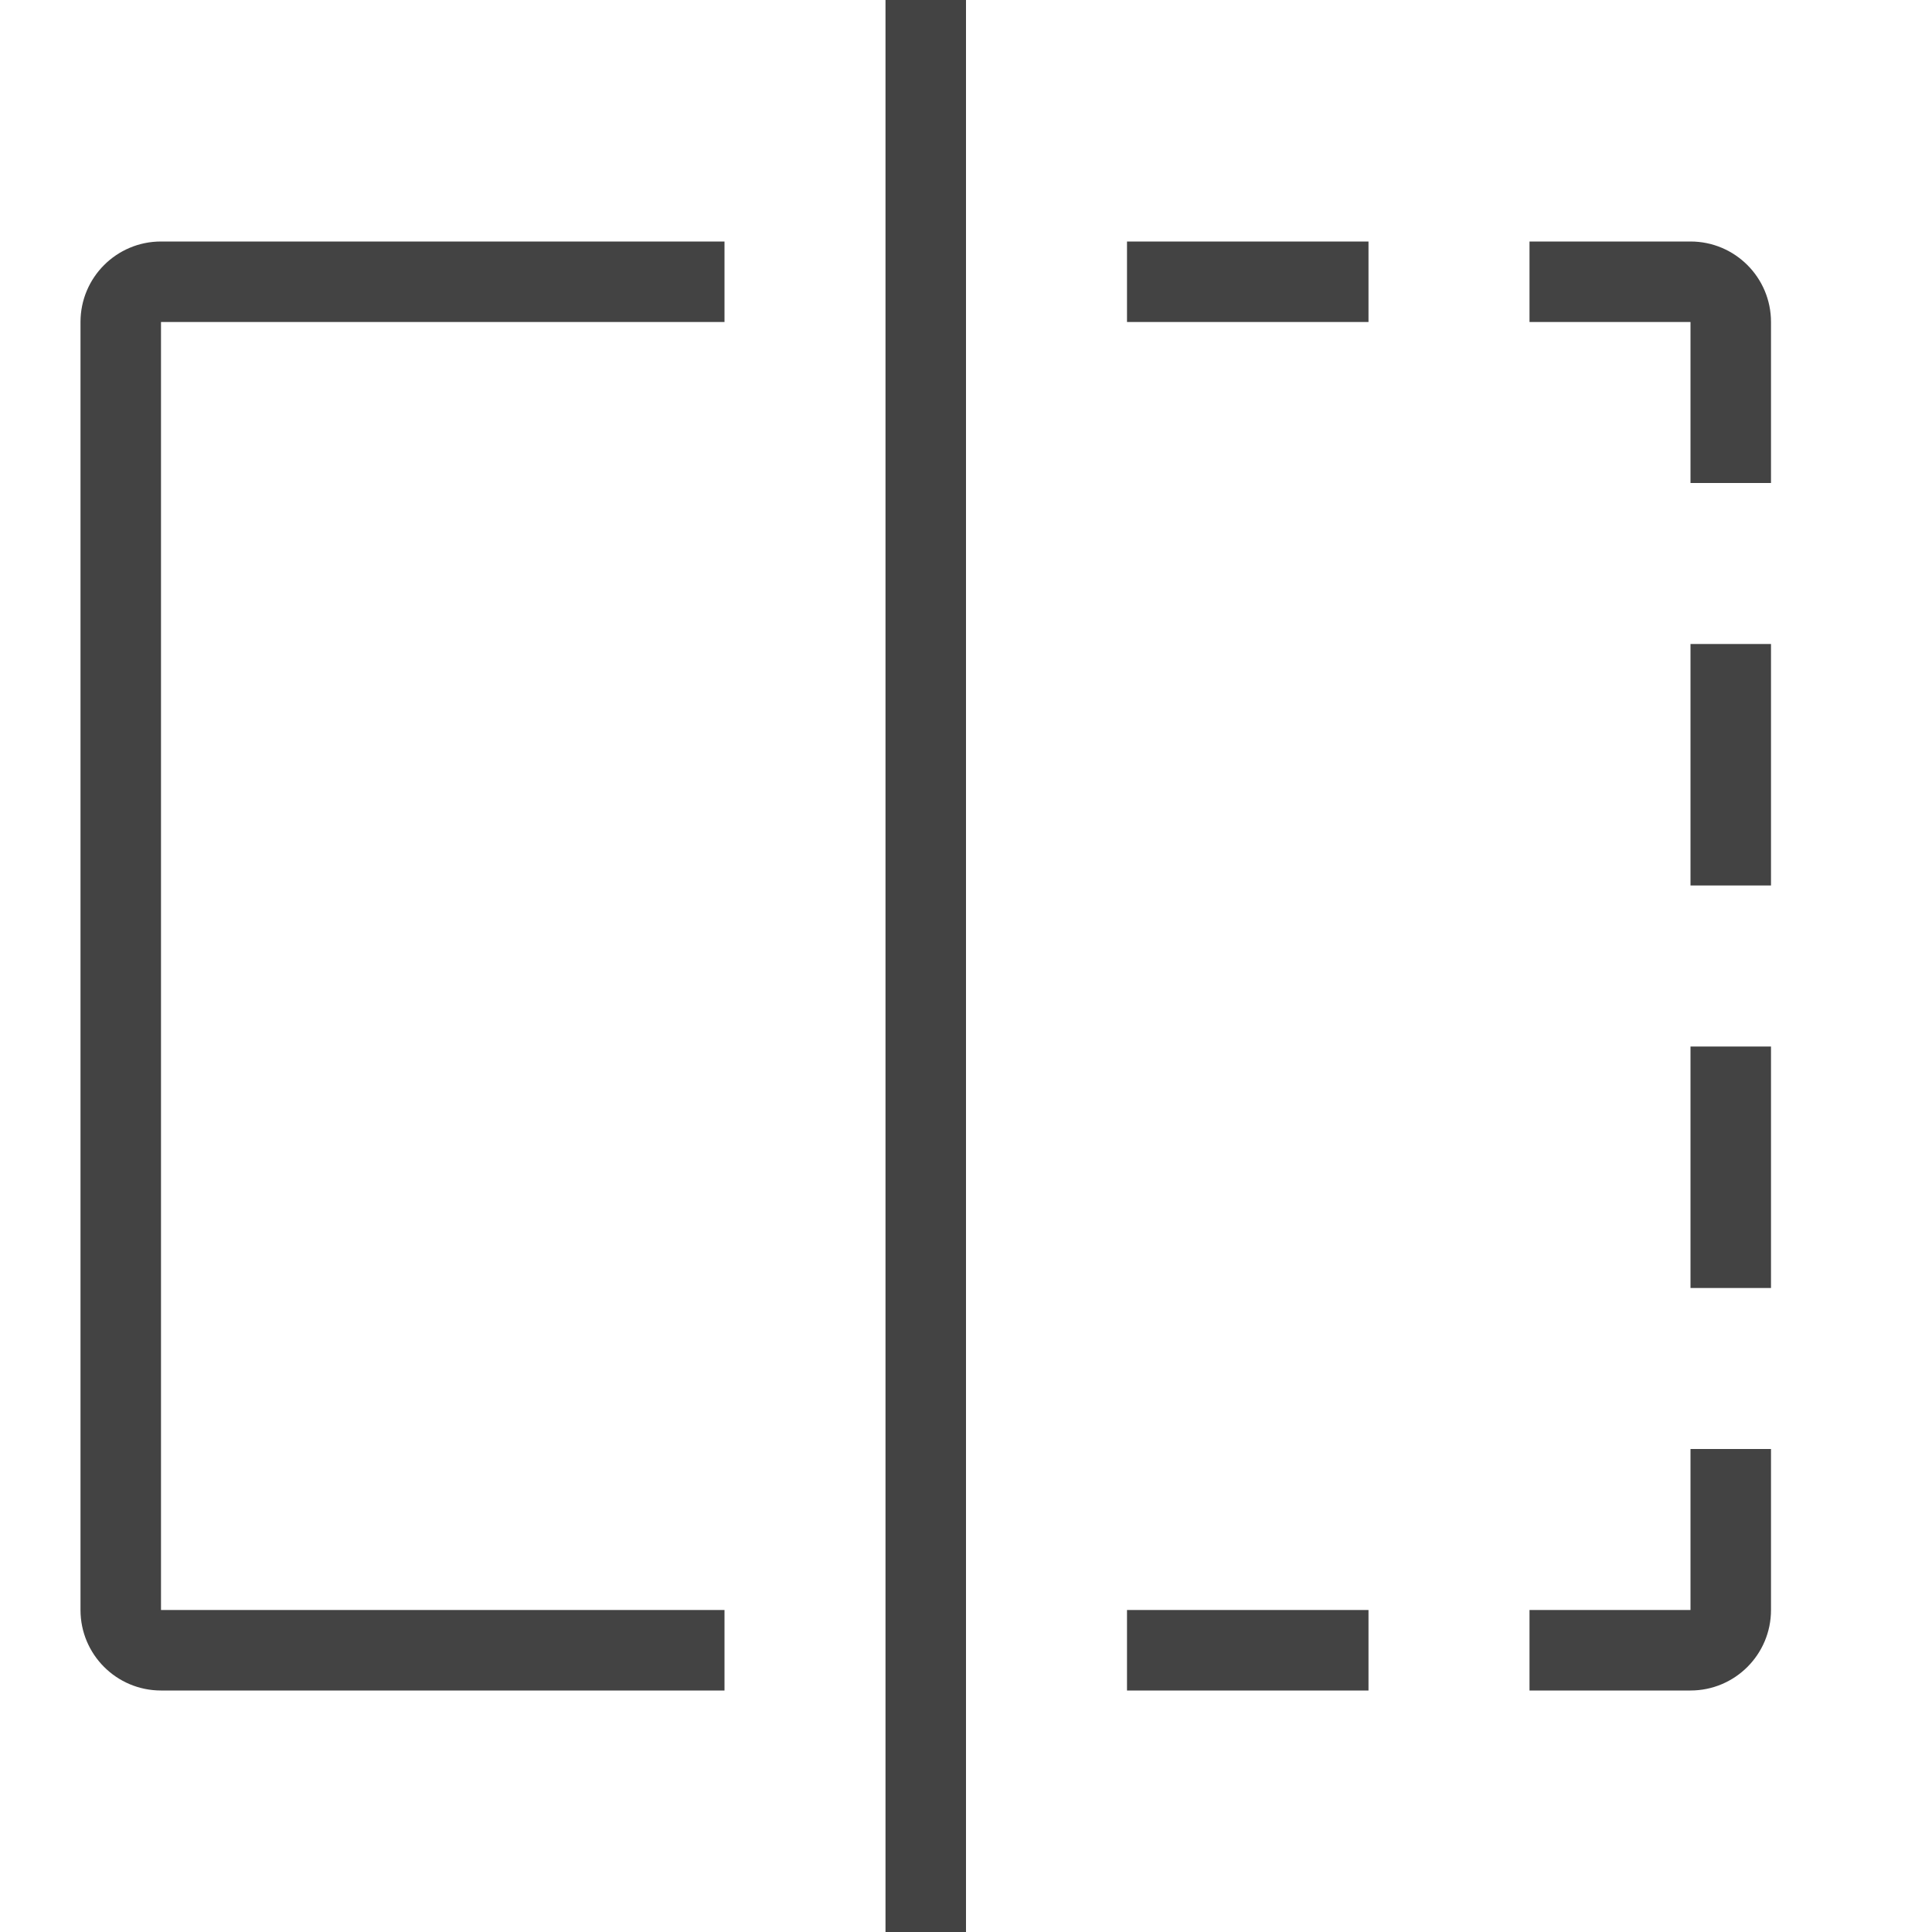
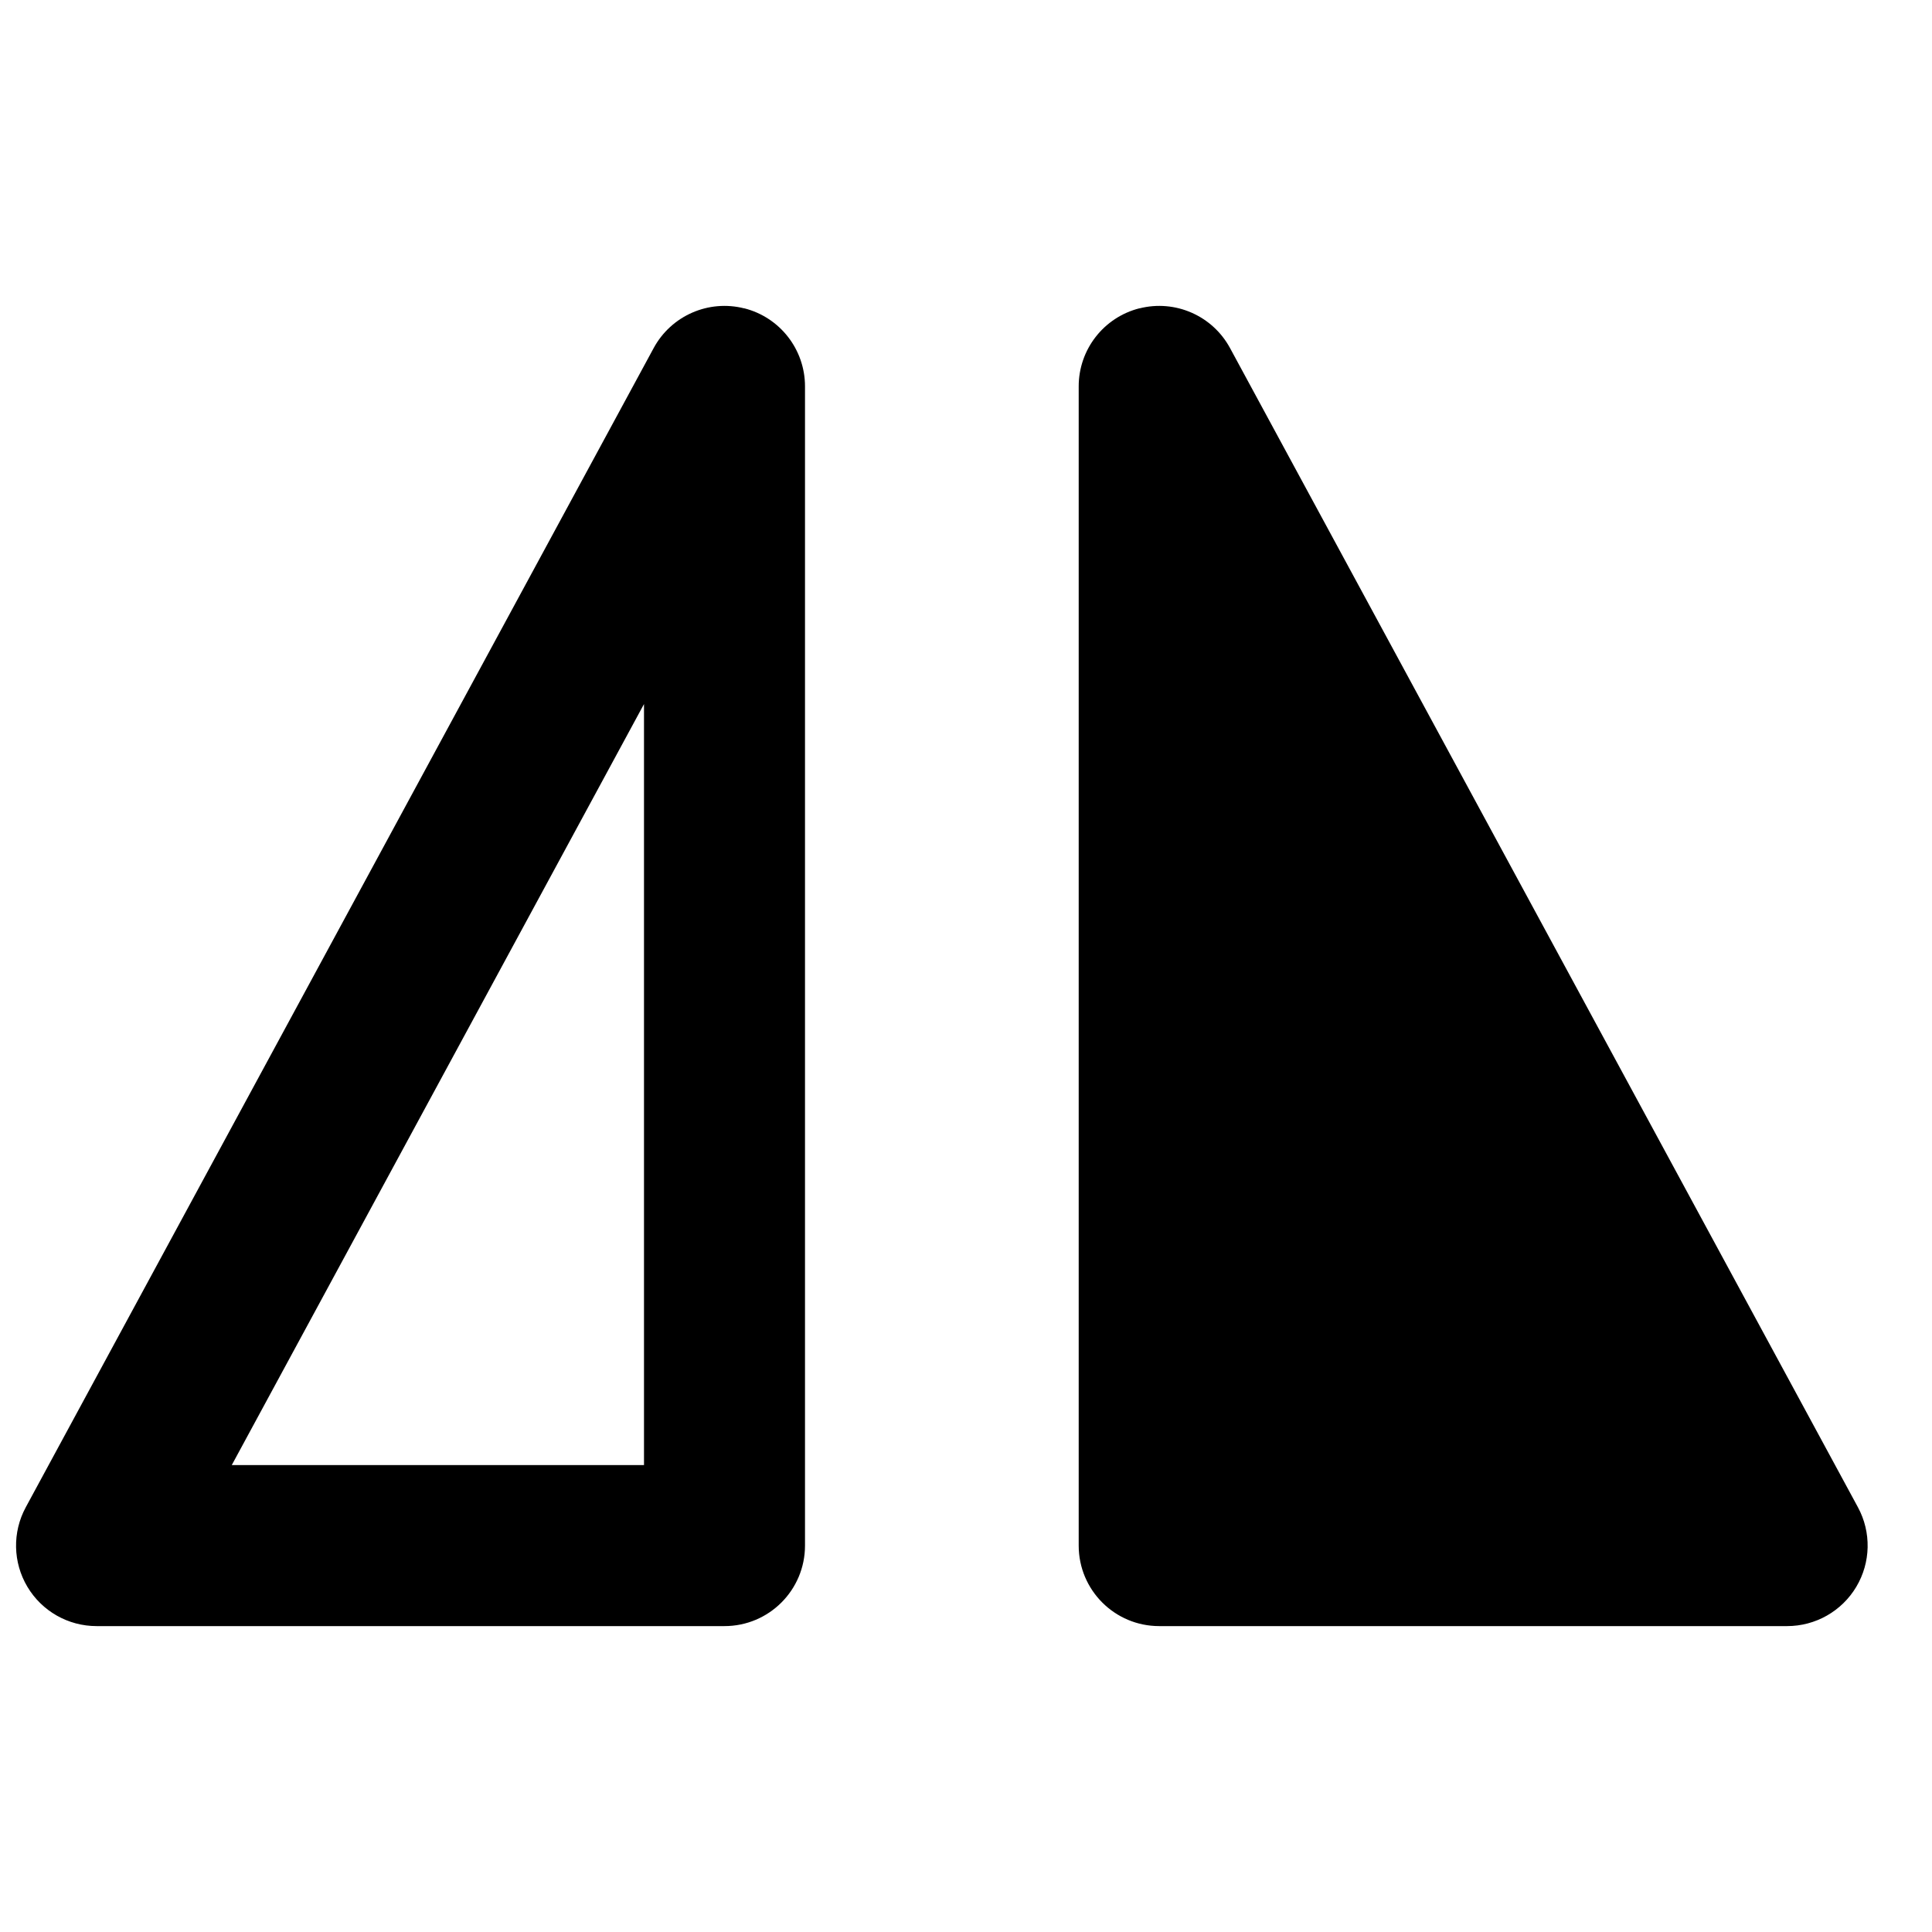
- <svg xmlns="http://www.w3.org/2000/svg" width="24" height="24" viewBox="0 0 24 24">
-   <g fill="none" fill-rule="evenodd">
-     <path d="M0 0h24v24H0z" />
-     <path fill="#434343" d="M11 0h1v24h-1zM19 21v-1h2v-2h1v2a1 1 0 0 1-1 1h-2zm-2 0h-3v-1h3v1zm5-5h-1v-3h1v3zm0-5h-1V8h1v3zm0-5h-1V4h-2V3h2a1 1 0 0 1 1 1v2zm-5-3v1h-3V3h3zM9 3v1H2v16h7v1H2a1 1 0 0 1-1-1V4a1 1 0 0 1 1-1h7z" />
-   </g>
+ <svg xmlns="http://www.w3.org/2000/svg" t="1577358034728" class="icon" viewBox="0 0 1024 1024" version="1.1" p-id="20148" width="200" height="200">
+   <defs>
+     <style type="text/css" />
+   </defs>
+   <path d="M394.496 163.413A42.667 42.667 0 0 1 426.667 204.8v614.4a42.667 42.667 0 0 1-42.667 42.667H51.2a42.667 42.667 0 0 1-37.547-62.976l332.8-614.4a42.667 42.667 0 0 1 48.043-21.035zM122.837 776.533H341.333V373.163L122.837 776.533zM603.904 163.413a42.667 42.667 0 0 0-32.171 41.387v614.4a42.667 42.667 0 0 0 42.667 42.667h332.8a42.667 42.667 0 0 0 37.547-62.976l-332.8-614.4a42.667 42.667 0 0 0-48.043-21.035z" p-id="20149" />
</svg>
